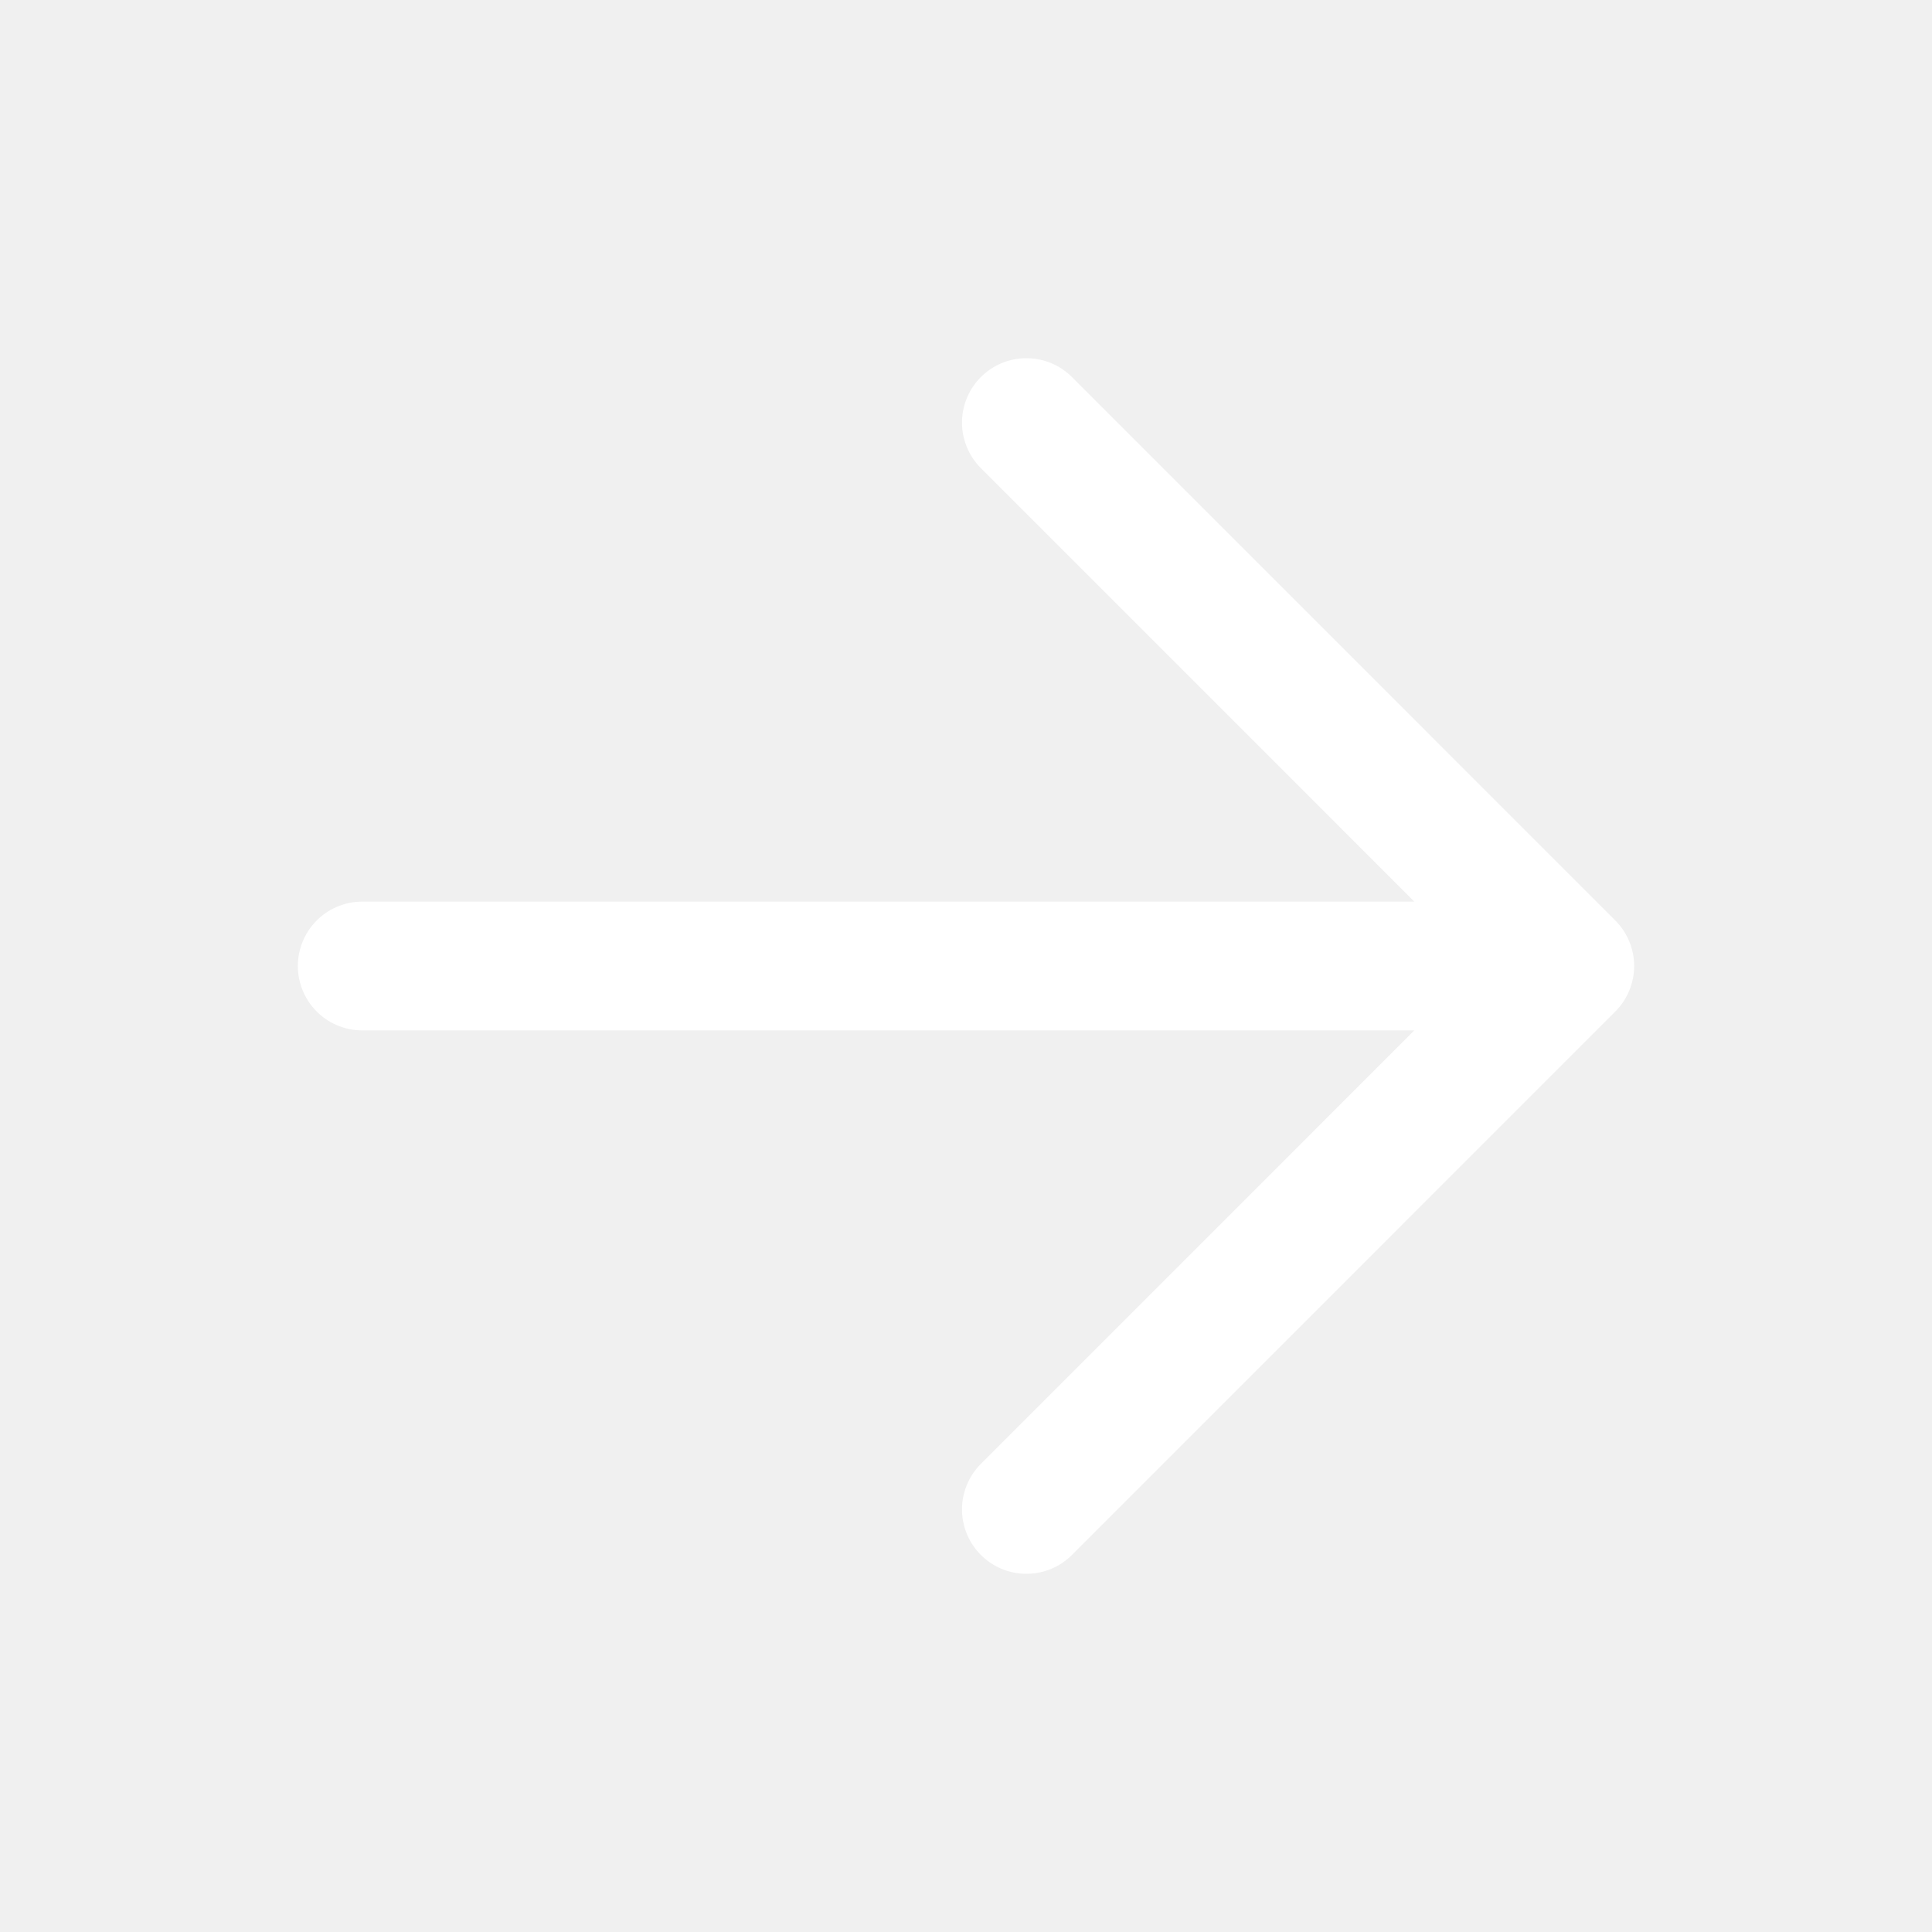
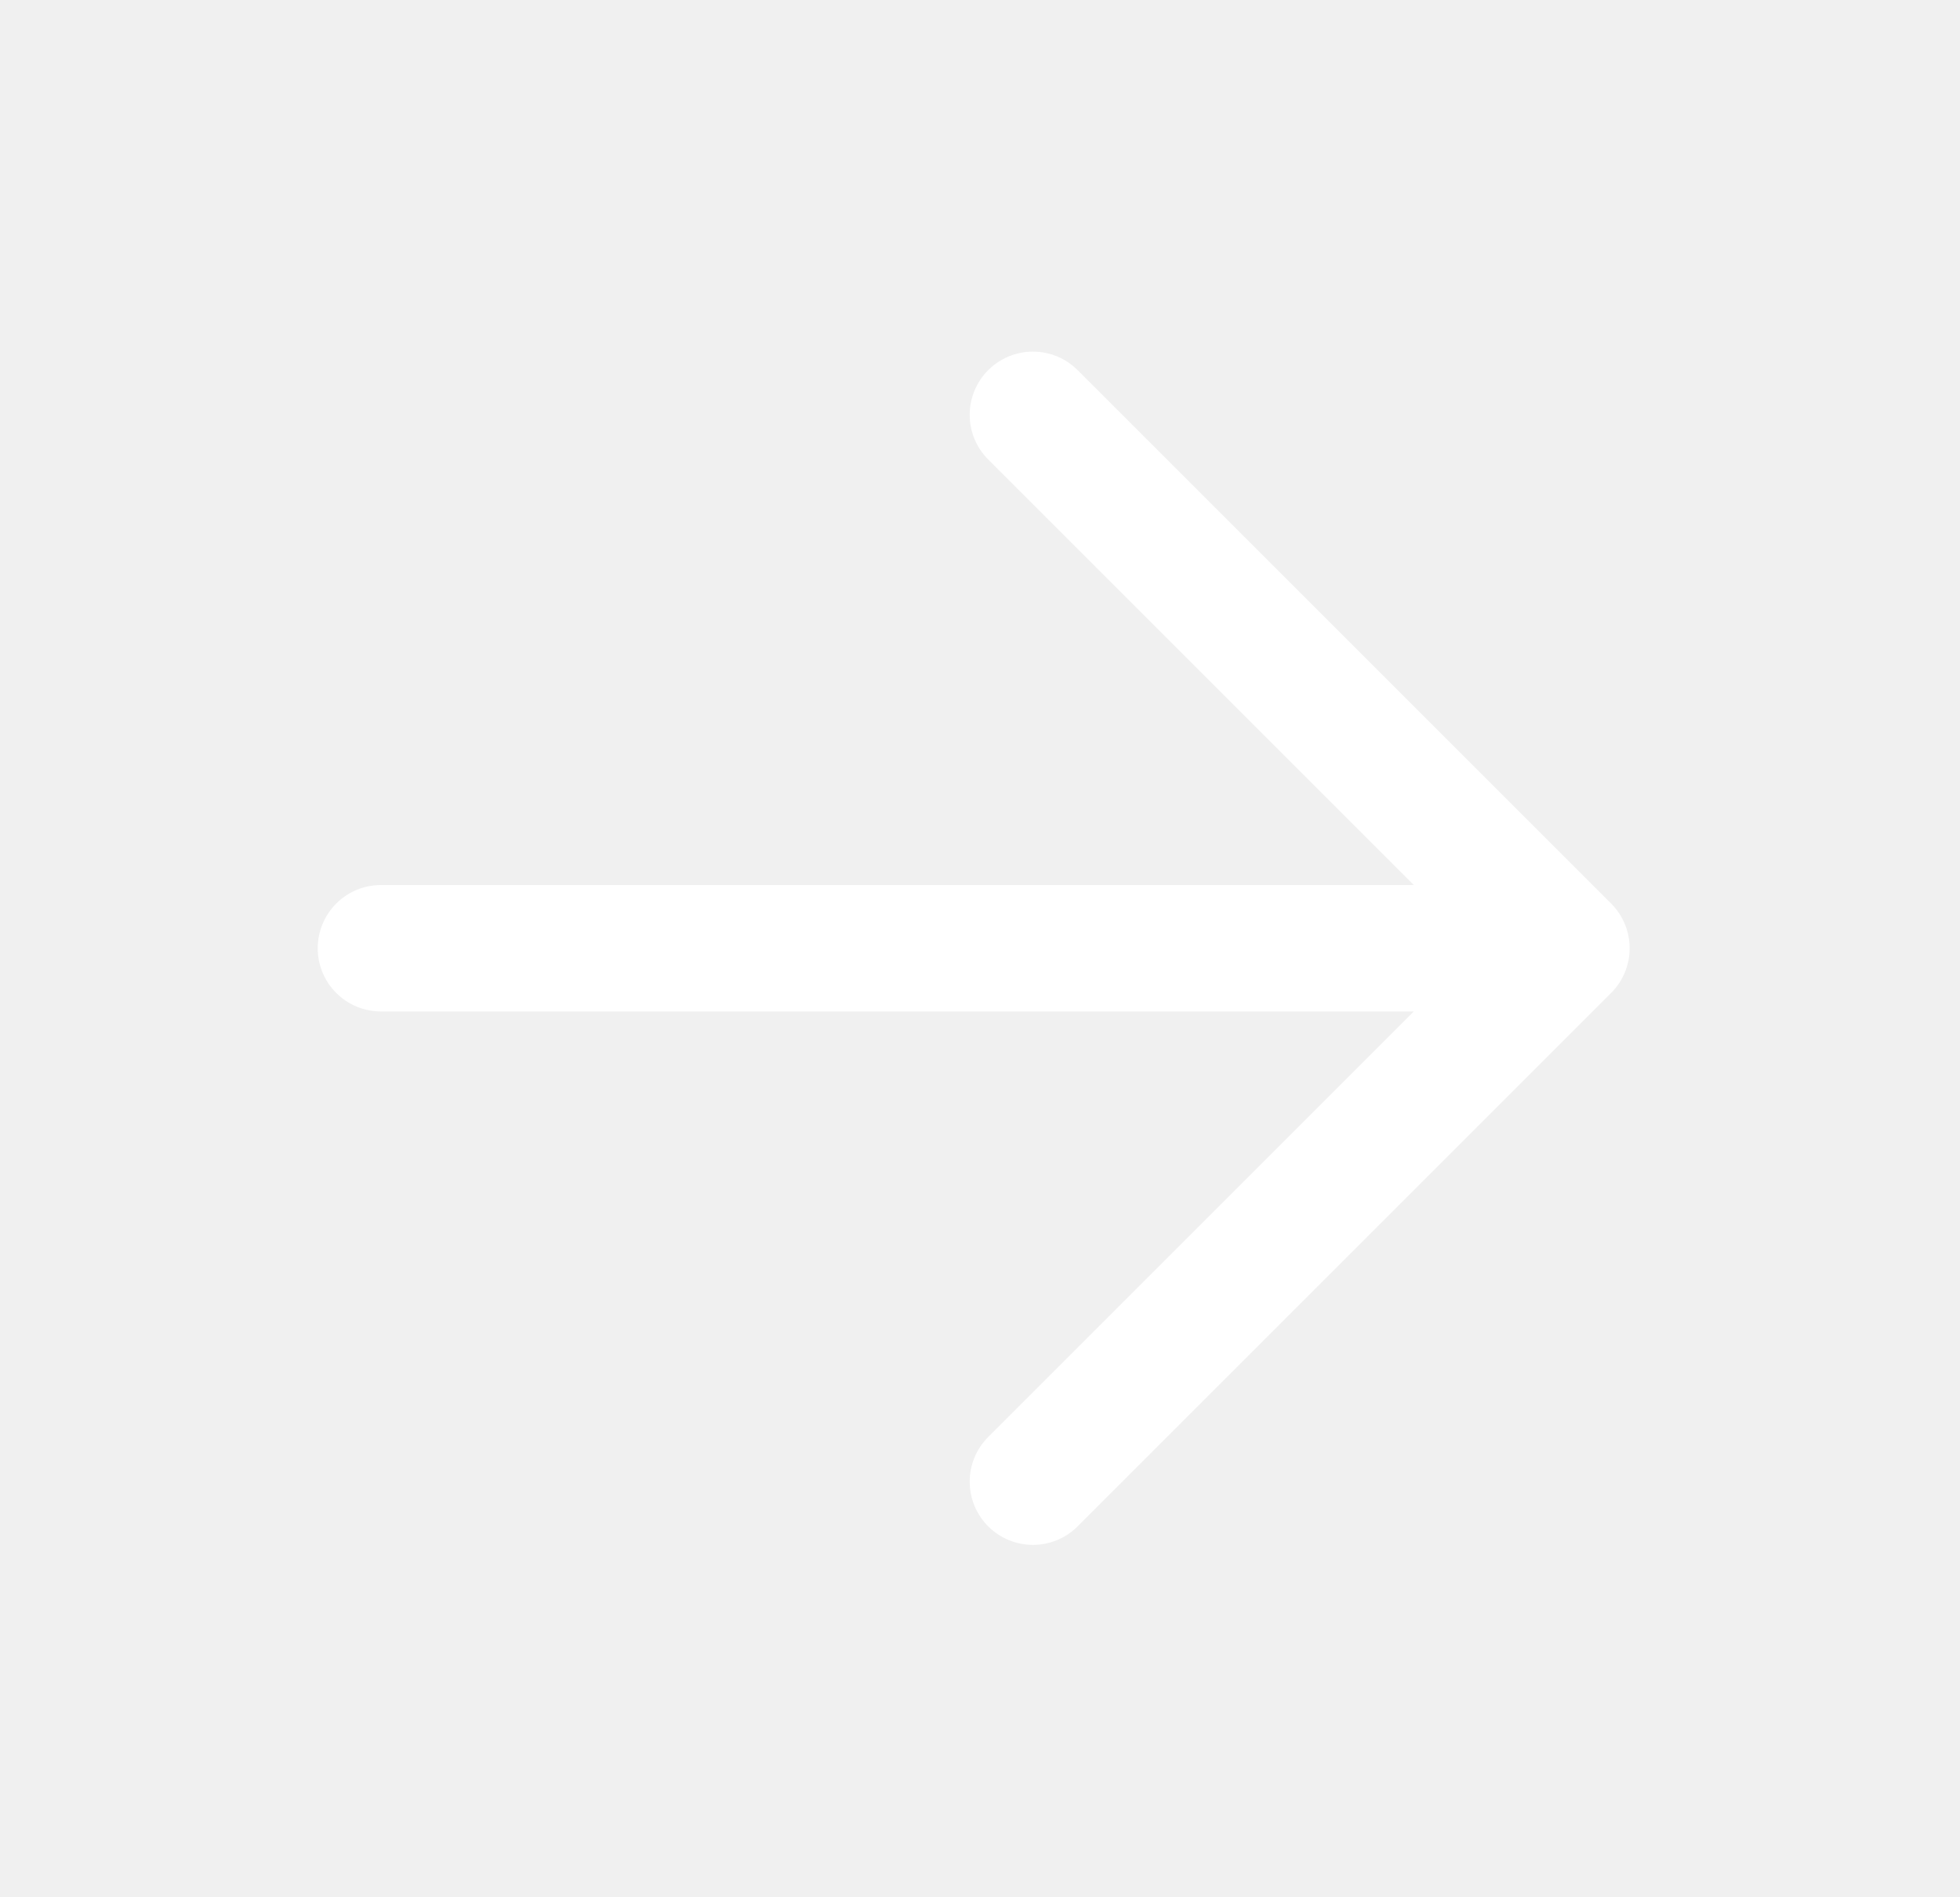
- <svg xmlns="http://www.w3.org/2000/svg" width="30" height="30" viewBox="0 0 30 30" fill="none">
-   <path d="M5.625 15L24.375 15M24.375 15L15.938 6.562M24.375 15L15.938 23.438" stroke="white" stroke-width="2" stroke-linecap="round" stroke-linejoin="round" />
+ <svg xmlns="http://www.w3.org/2000/svg" width="31" height="30" viewBox="0 0 31 30" fill="none">
+   <path d="M6.025 15L24.775 15M24.775 15L16.337 6.562M24.775 15L16.337 23.438" stroke="white" stroke-width="2" stroke-linecap="round" stroke-linejoin="round" />
</svg>
